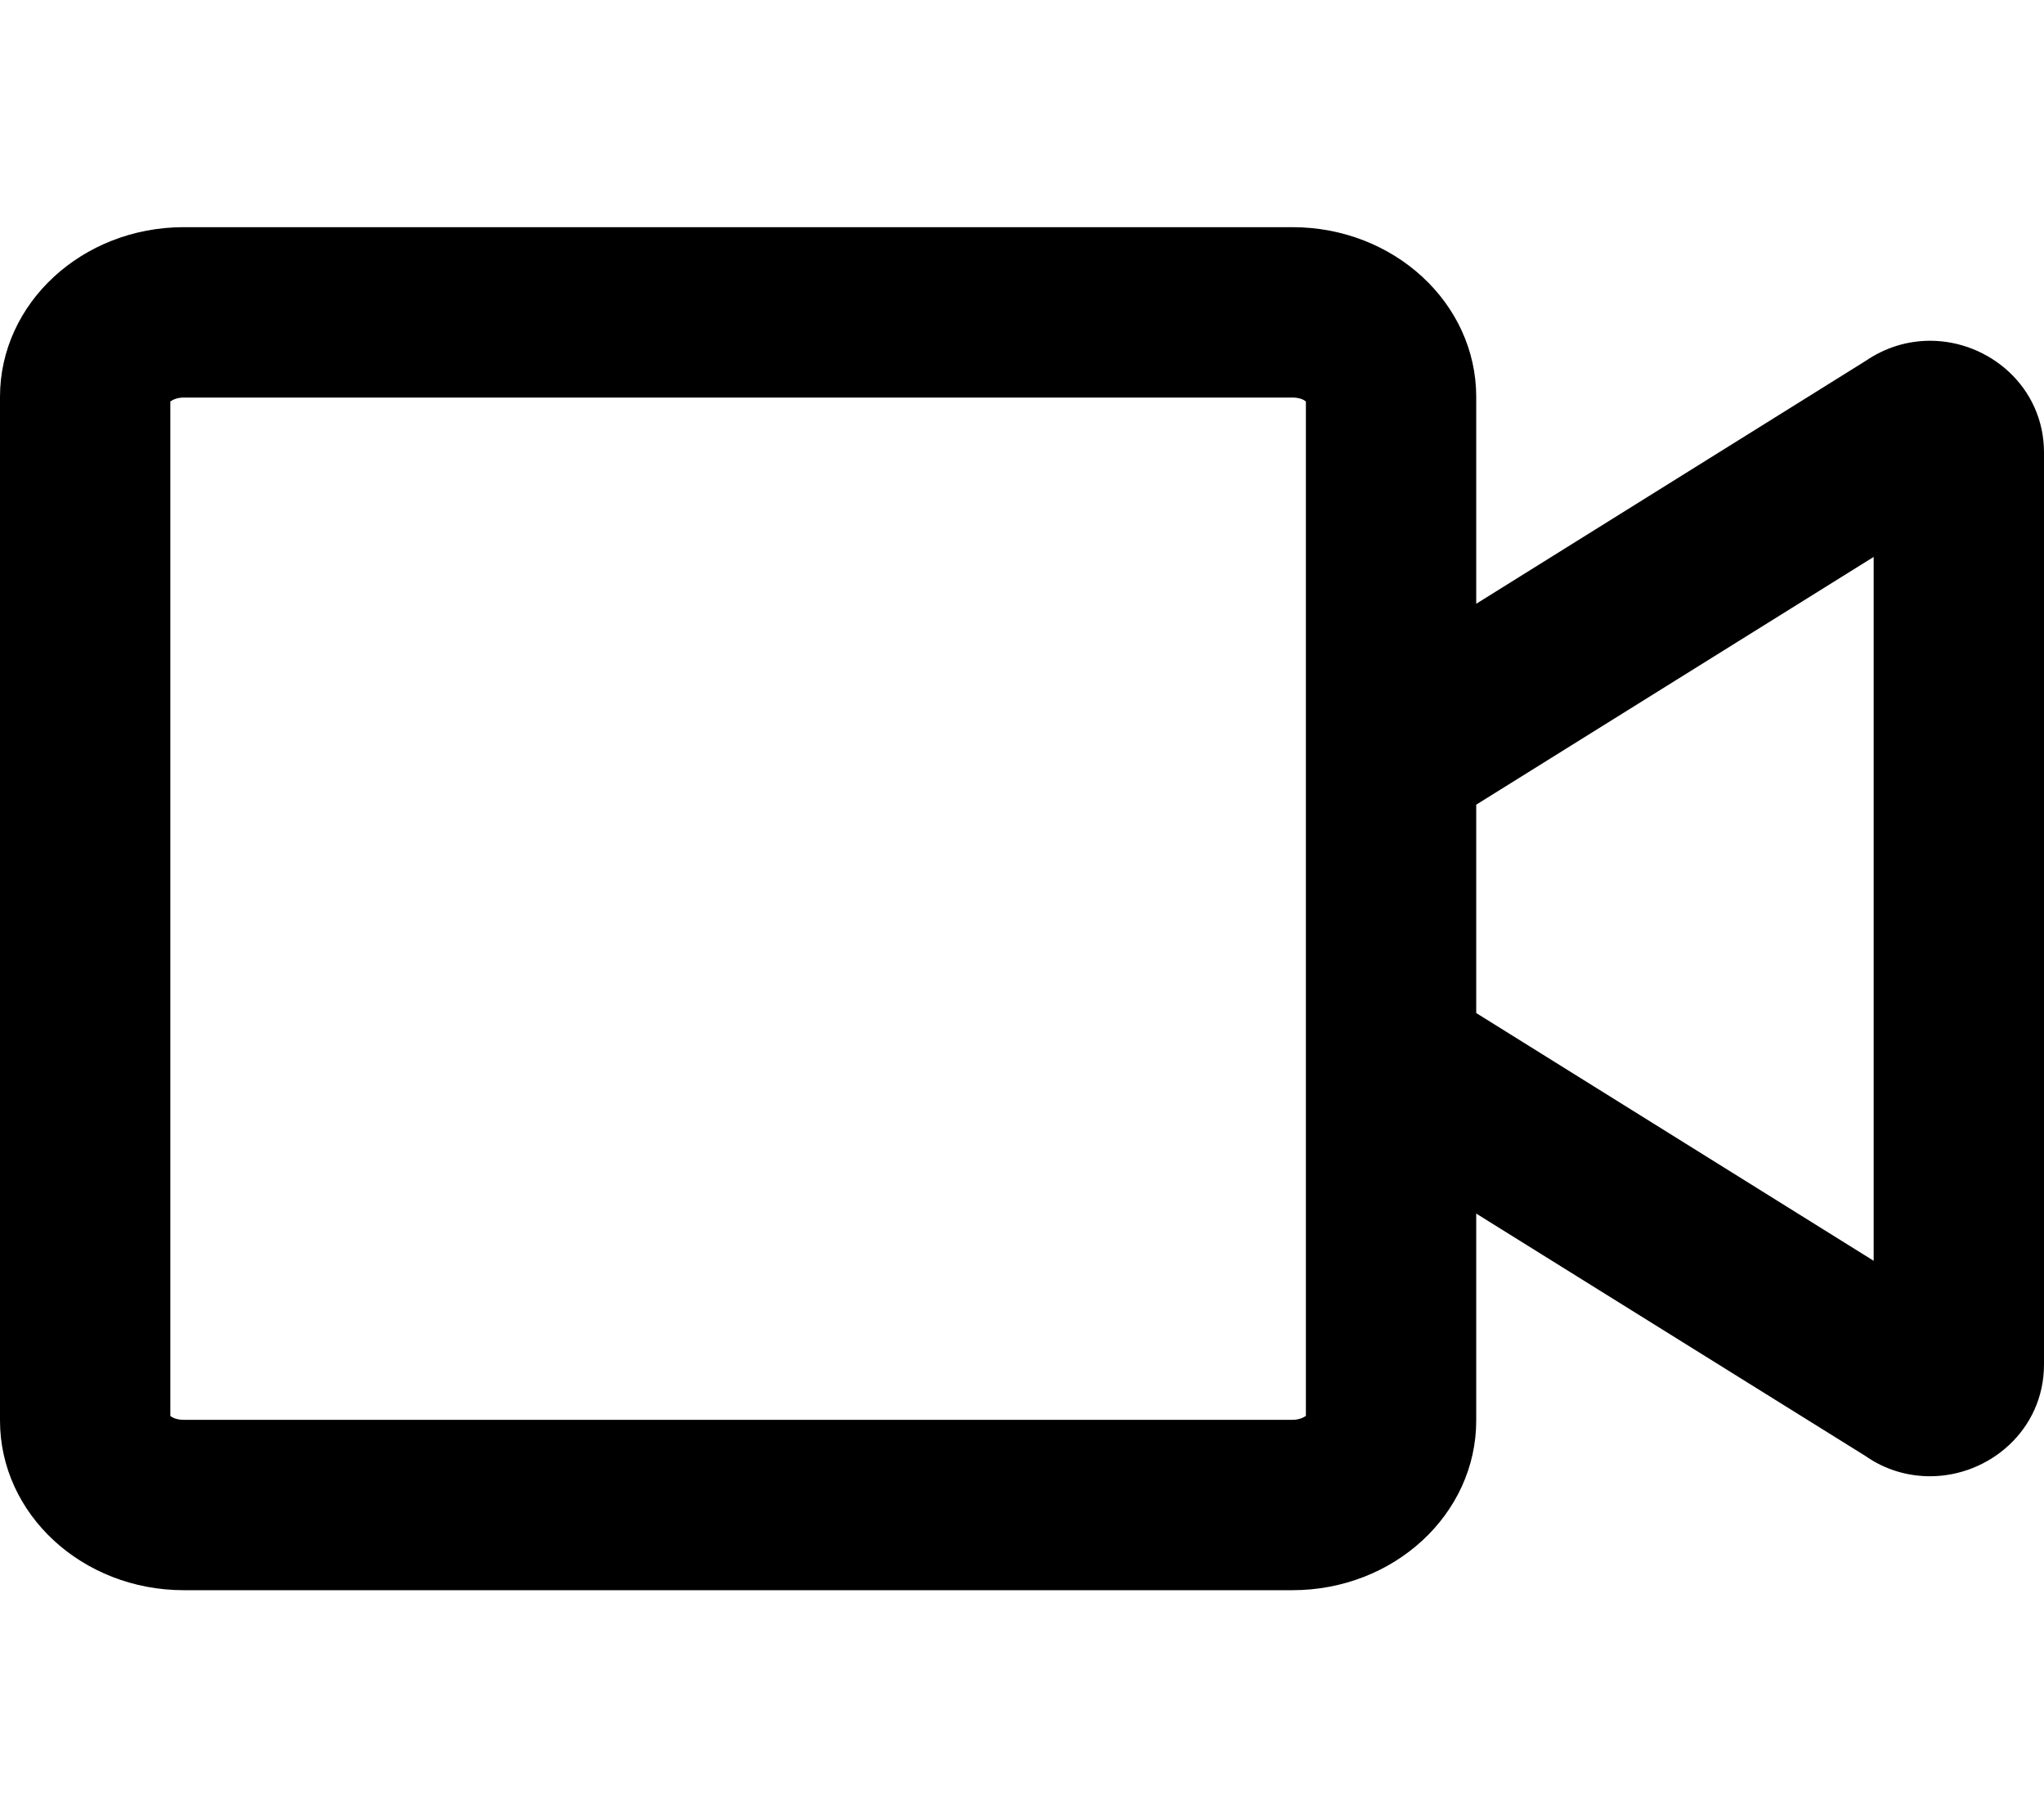
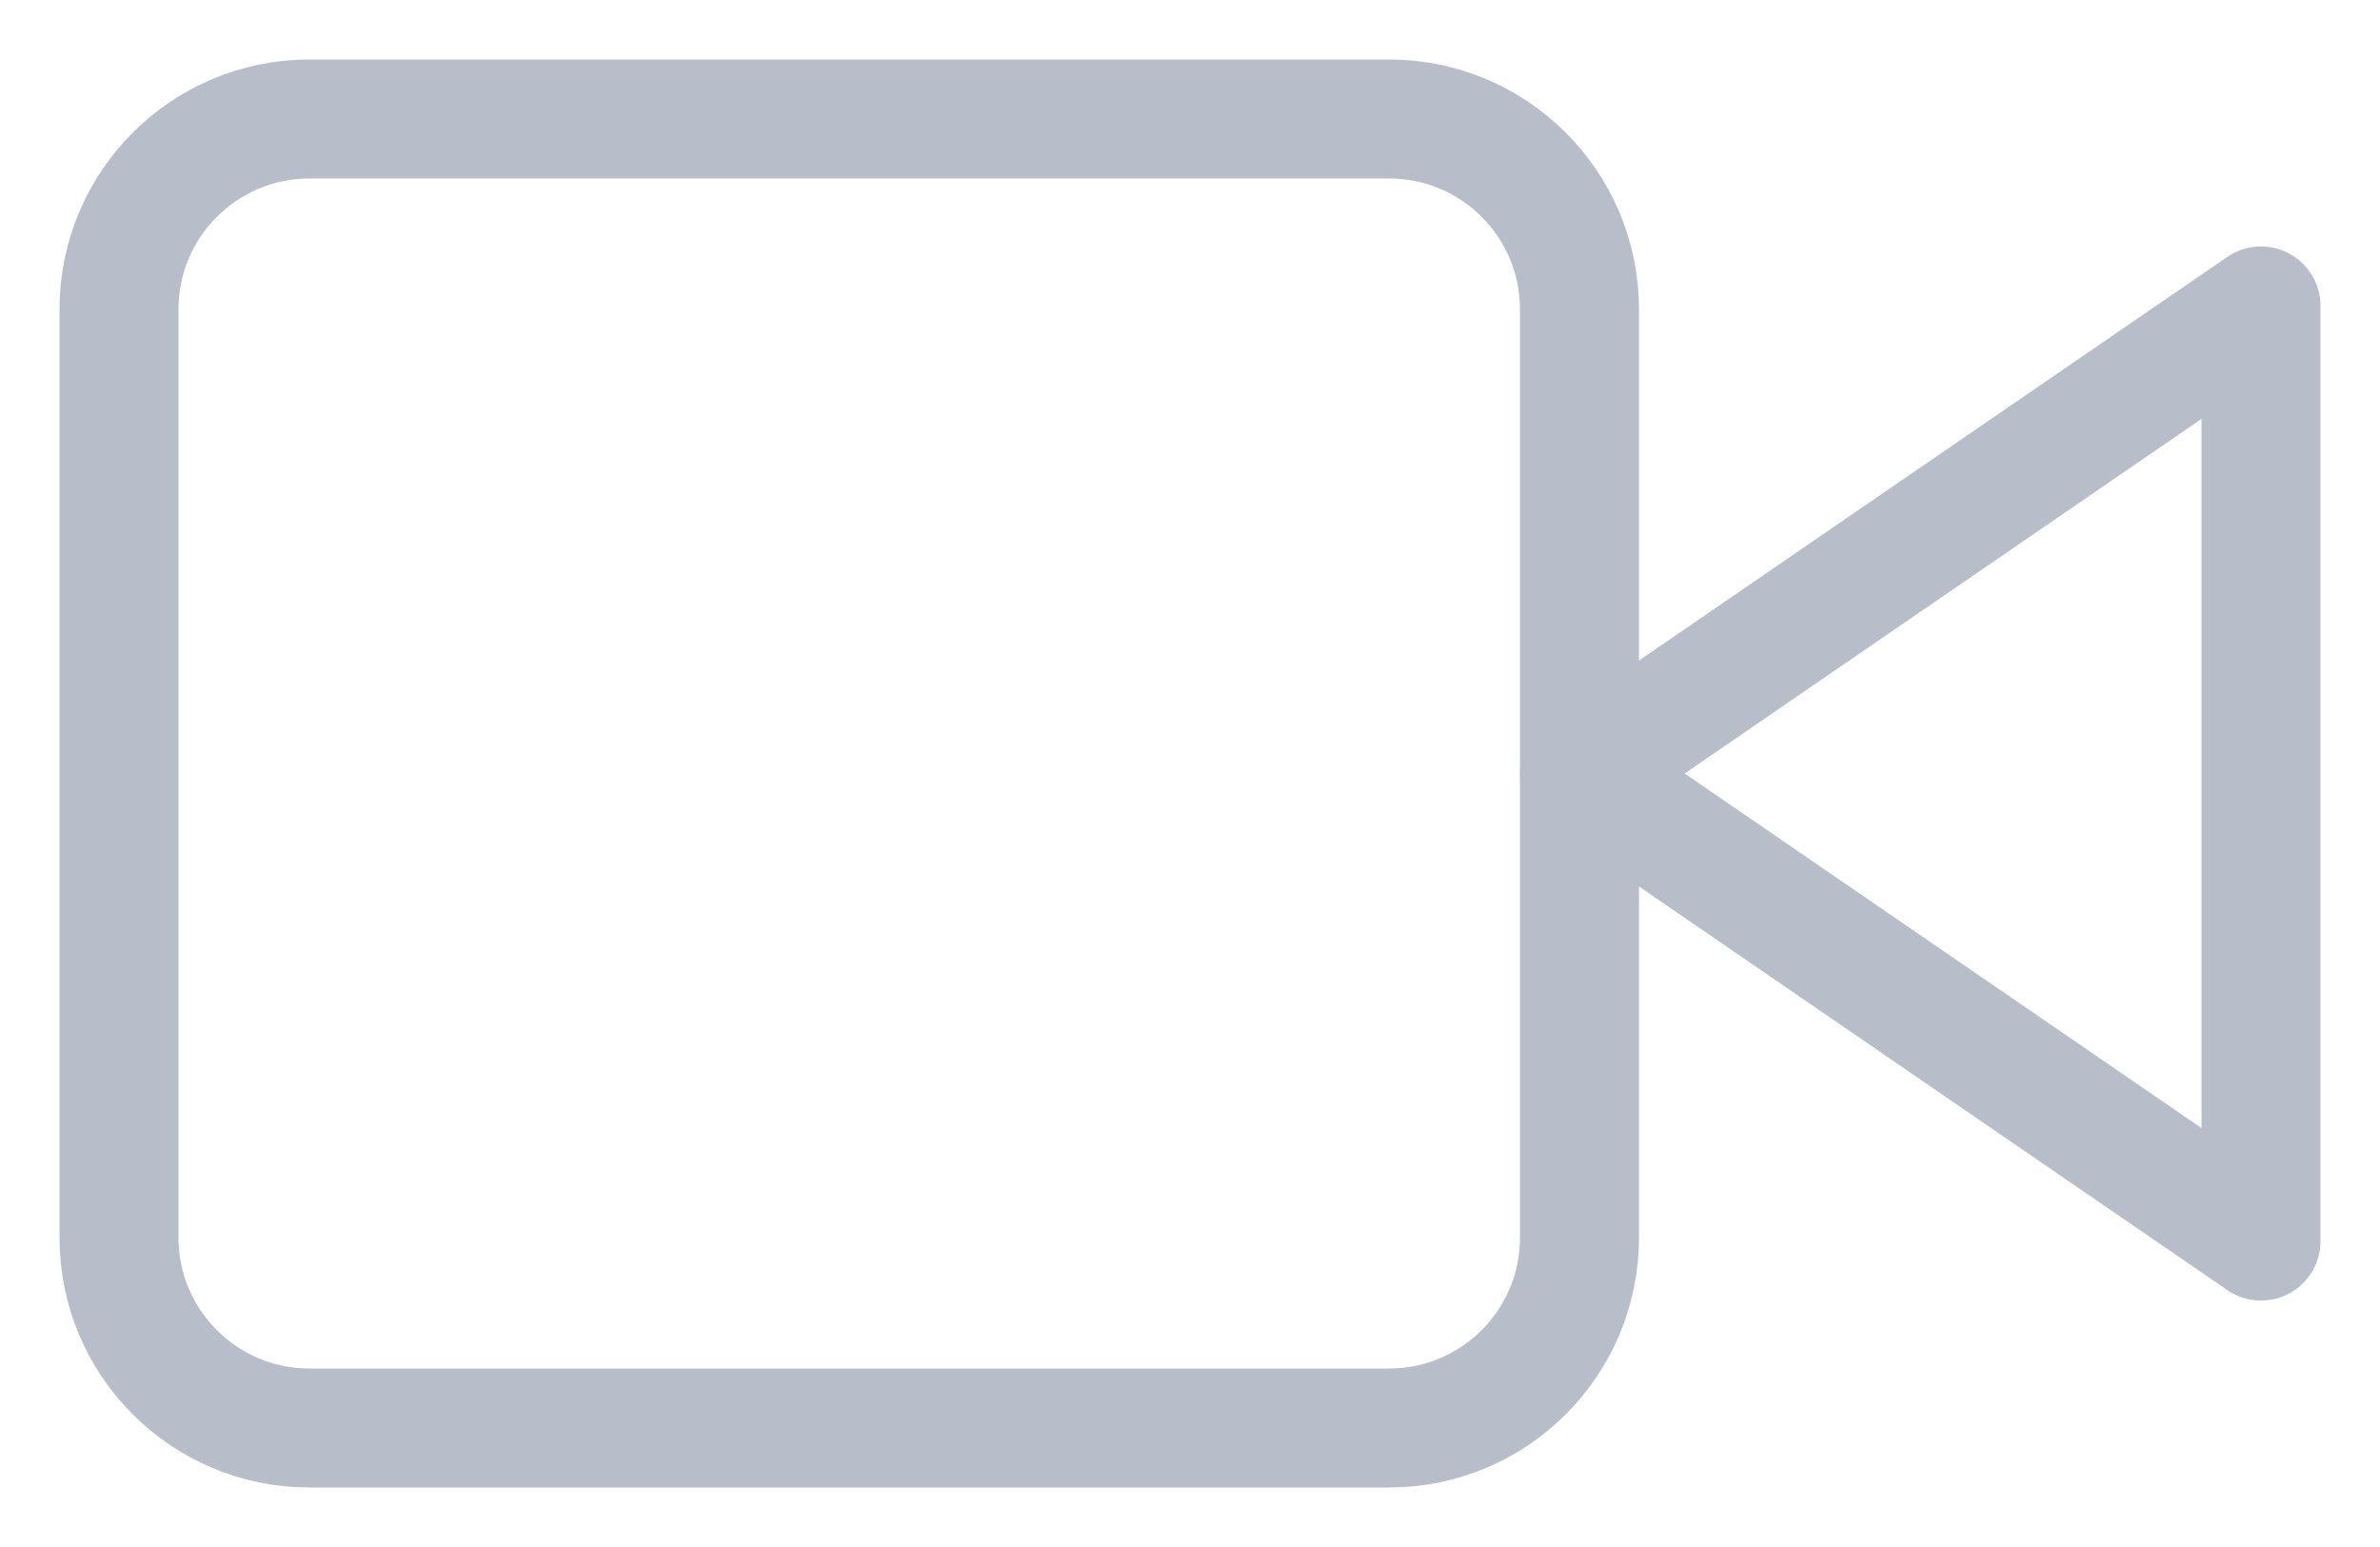
- <svg xmlns="http://www.w3.org/2000/svg" viewBox="0 0 576 512">
-   <path d="M543.9 96c-6.2 0-12.5 1.8-18.2 5.7L416 170.1v-58.3c0-26.4-23.2-47.8-51.8-47.8H51.8C23.2 64 0 85.4 0 111.8v288.4C0 426.6 23.2 448 51.8 448h312.4c28.6 0 51.8-21.4 51.8-47.8v-58.3l109.7 68.3c5.7 4 12.1 5.7 18.2 5.7 16.6 0 32.1-13 32.1-31.5V127.5C576 109 560.5 96 543.9 96zM368 200v198.9c-.6.4-1.8 1.1-3.8 1.1H51.8c-2 0-3.2-.6-3.8-1.1V113.1c.6-.4 1.8-1.1 3.8-1.1h312.4c2 0 3.2.6 3.8 1.1V200zm160 155.2l-112-69.8v-58.7l112-69.8v198.3z" />
+ <svg xmlns="http://www.w3.org/2000/svg" width="20px" height="13px" viewBox="0 0 20 13" version="1.1">
+   <g id="Page-1" stroke="none" stroke-width="1" fill="none" fill-rule="evenodd" stroke-linecap="round" stroke-linejoin="round">
+     <g id="LifeBuoy" transform="translate(-1164, -874)" stroke="#B8BEC9" stroke-width="1">
+       <g id="video-copy" transform="translate(1165, 875)">
+         <polygon id="Path" points="18 1.571 12.273 5.5 18 9.429" />
+         <rect id="Rectangle" x="0" y="0" width="12.273" height="11" rx="1.6" />
+       </g>
+     </g>
+   </g>
</svg>
